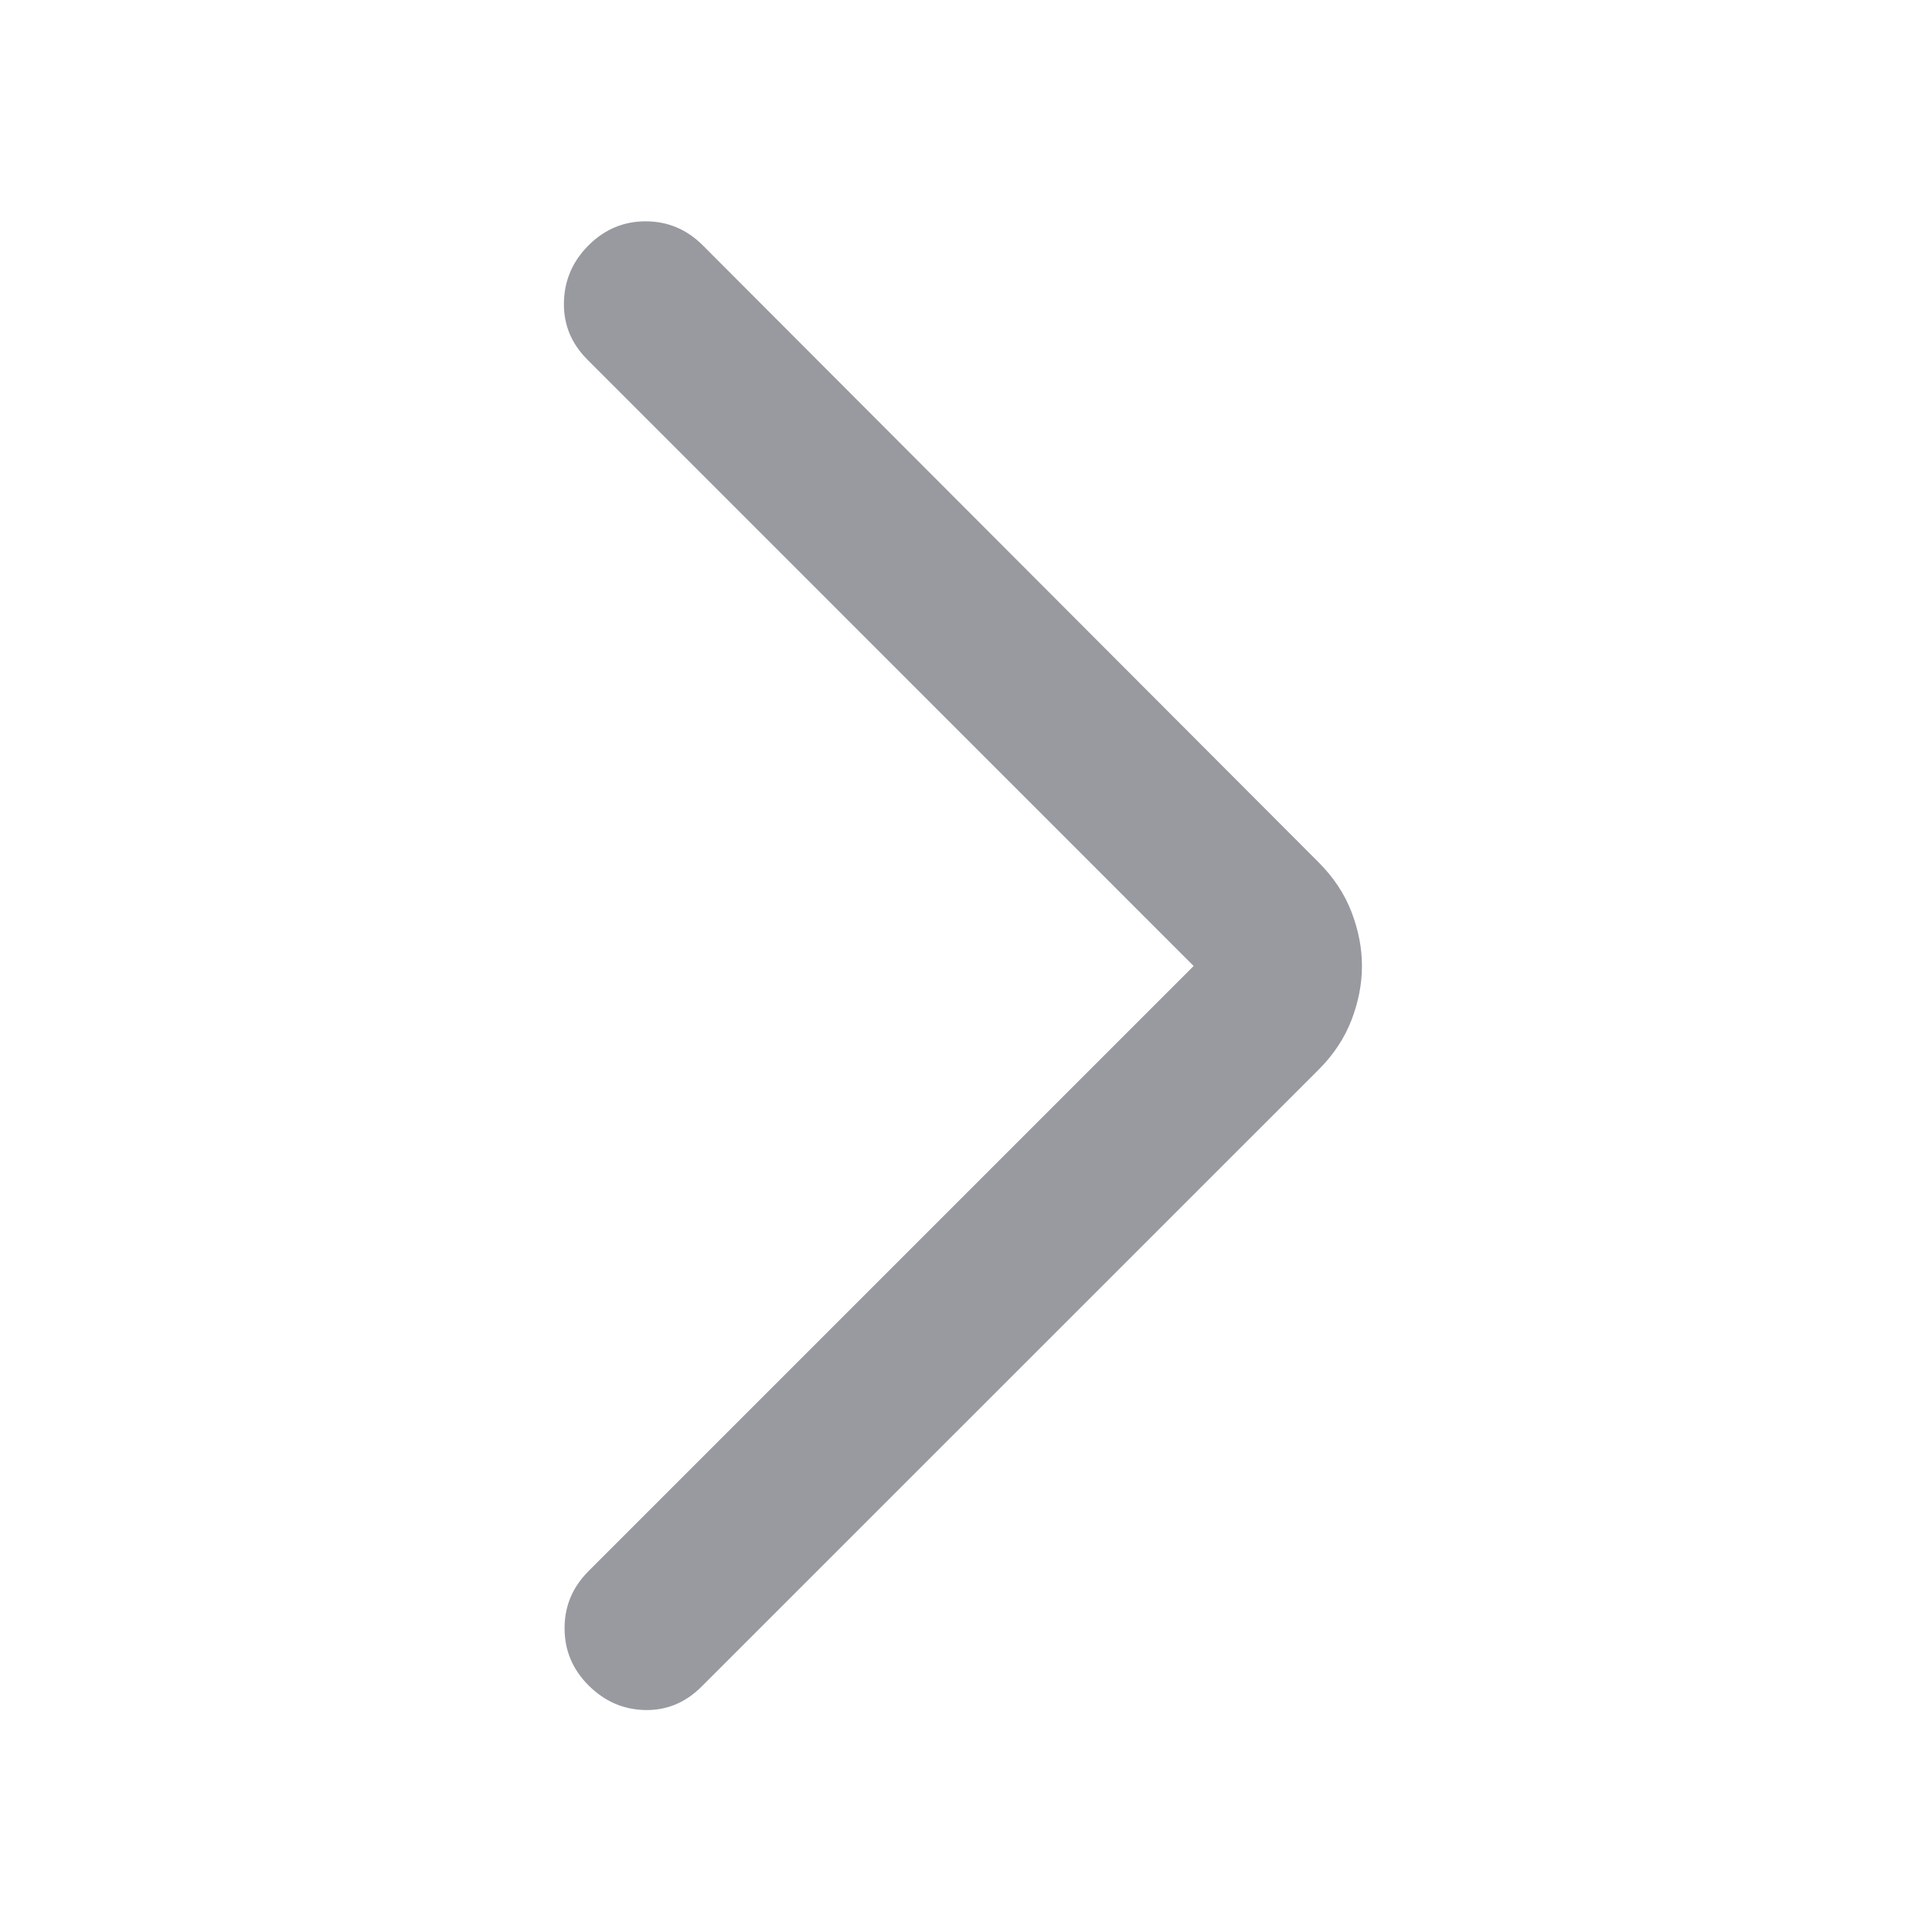
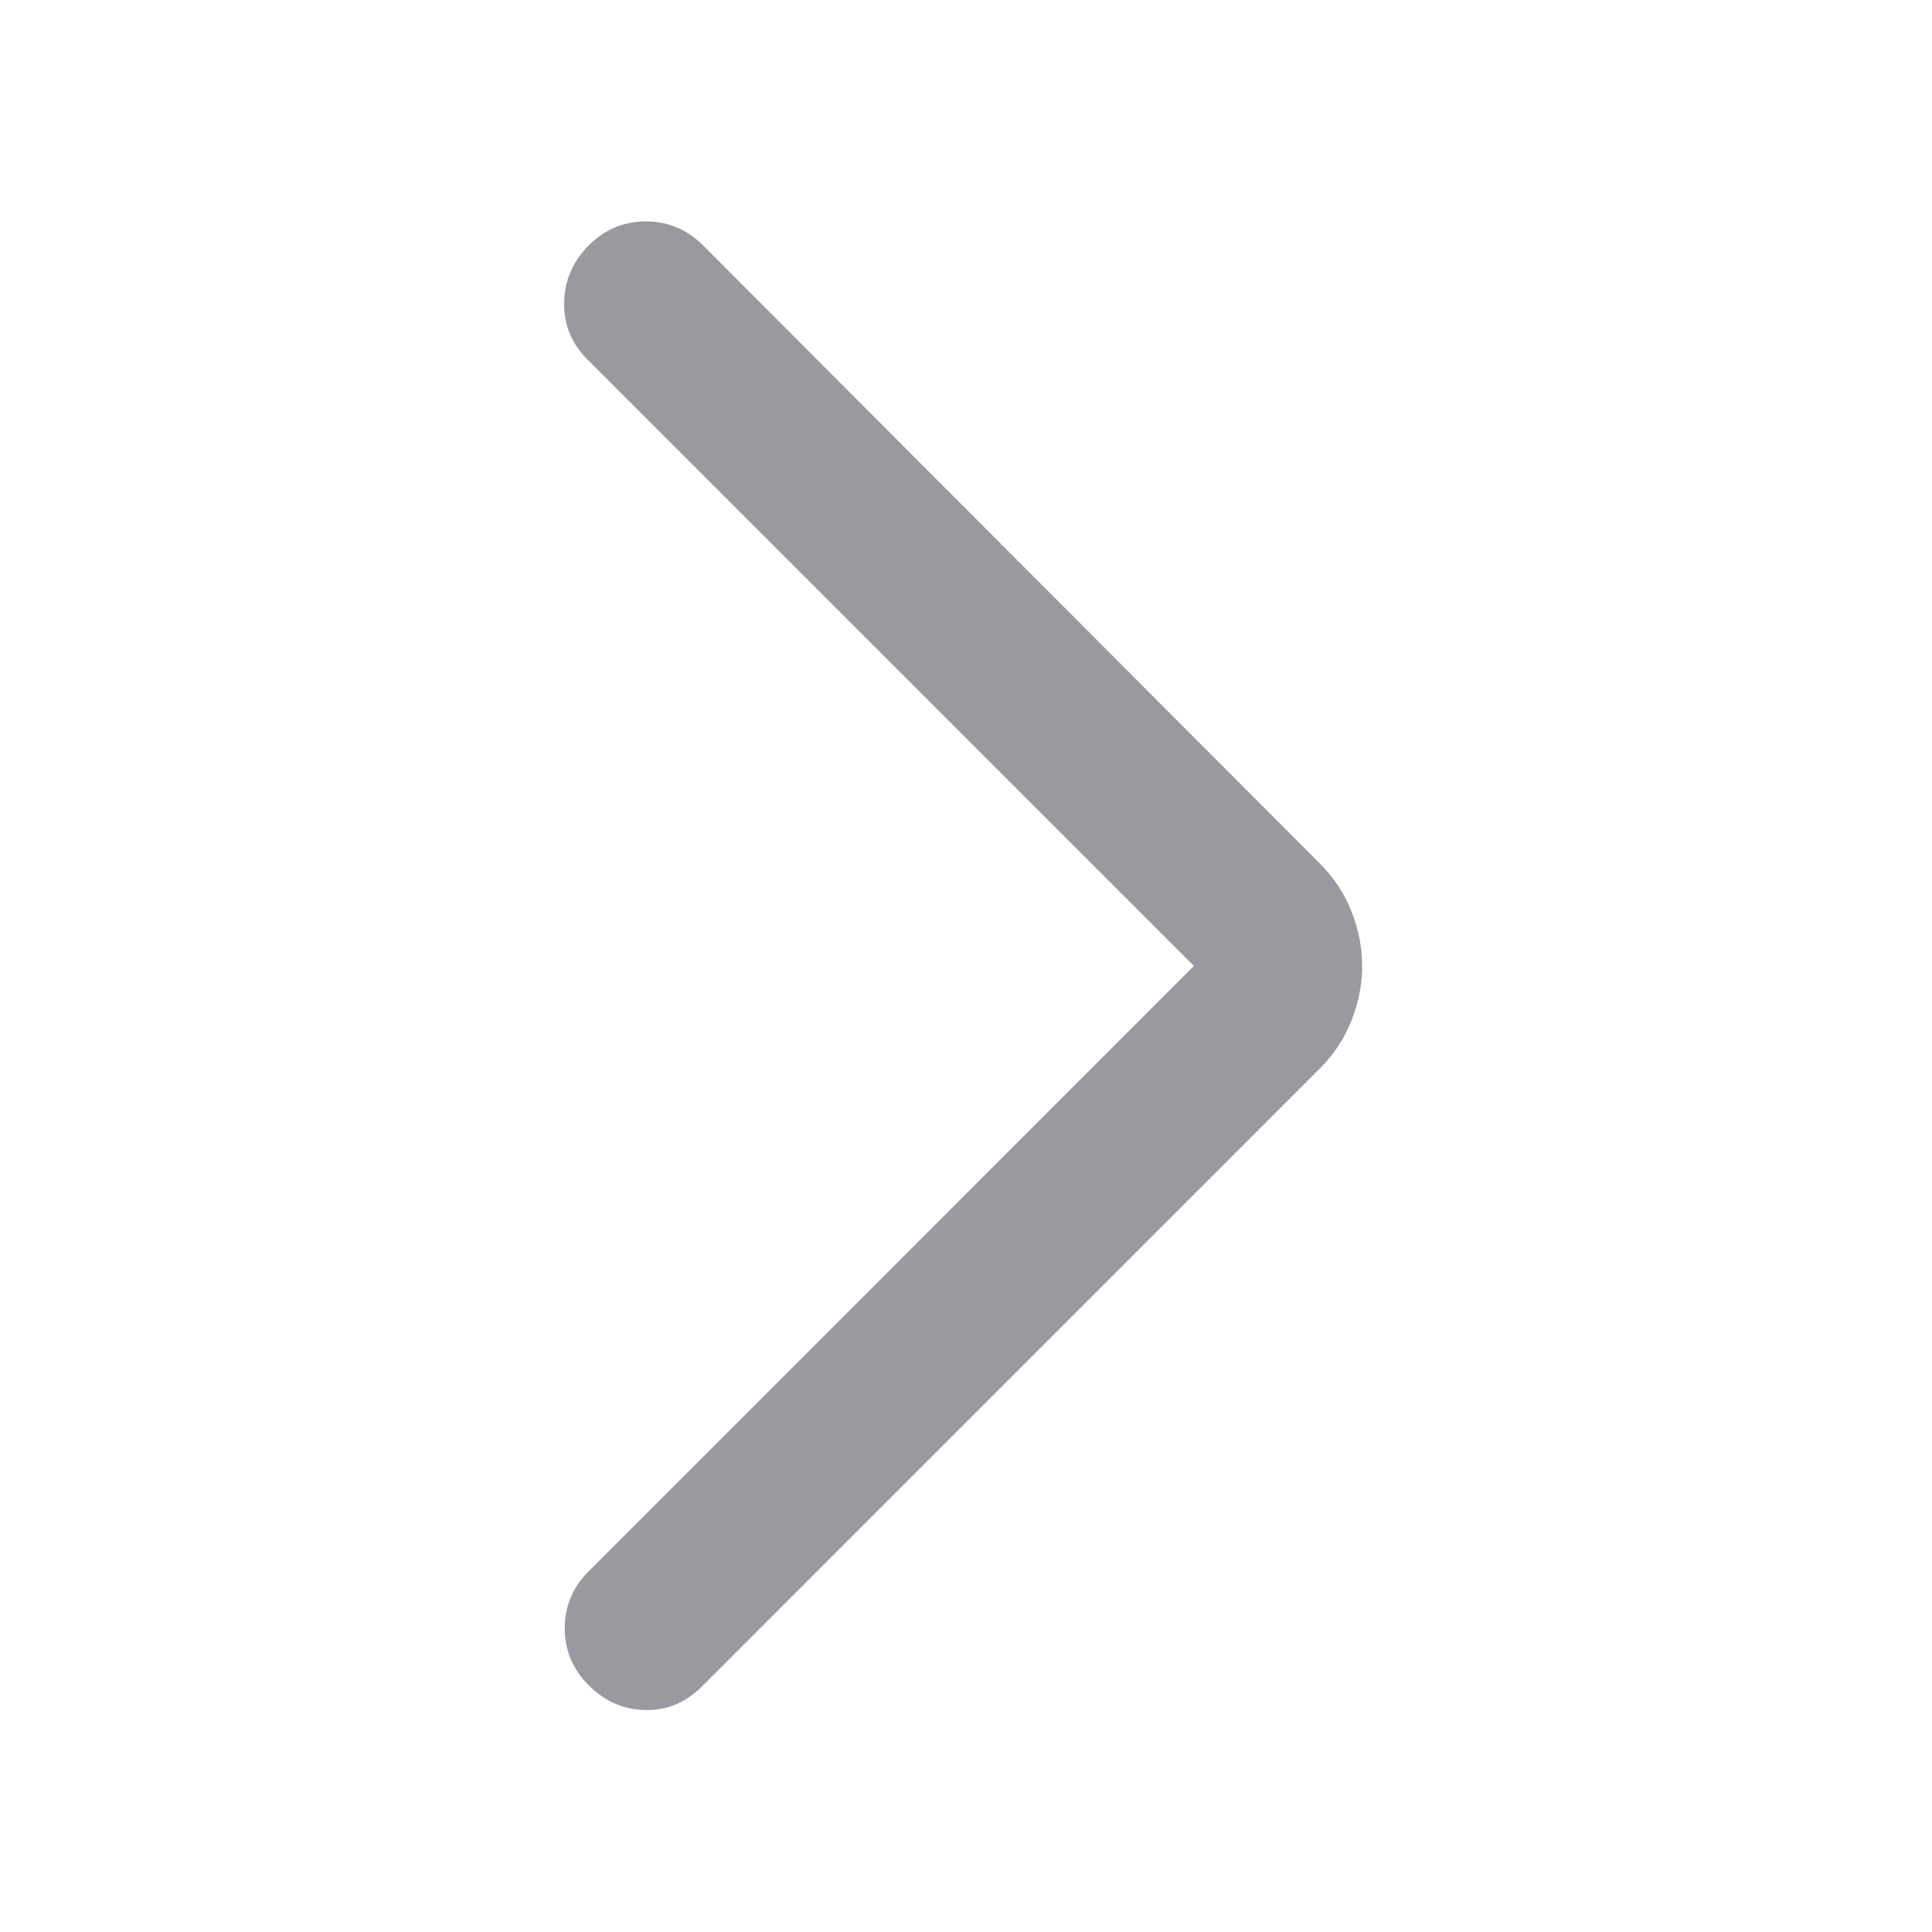
- <svg xmlns="http://www.w3.org/2000/svg" width="18" height="18" viewBox="0 0 18 18" fill="none">
-   <mask id="mask0_3391_32845" style="mask-type:alpha" maskUnits="userSpaceOnUse" x="0" y="0" width="18" height="18">
-     <rect width="18" height="18" fill="#D9D9D9" />
+ <svg xmlns="http://www.w3.org/2000/svg" width="20" height="20" viewBox="0 0 20 20" fill="none">
+   <mask id="mask0_5172_1815" style="mask-type:alpha" maskUnits="userSpaceOnUse" x="0" y="0" width="20" height="20">
+     <rect width="20" height="20" fill="#D9D9D9" />
  </mask>
-   <g mask="url(#mask0_3391_32845)">
-     <path d="M11.121 9L5.472 3.35C5.323 3.201 5.25 3.024 5.254 2.818C5.258 2.613 5.334 2.435 5.483 2.286C5.632 2.137 5.81 2.062 6.015 2.062C6.221 2.062 6.399 2.137 6.548 2.286L12.29 8.039C12.425 8.175 12.526 8.327 12.591 8.495C12.656 8.664 12.689 8.832 12.689 9C12.689 9.168 12.656 9.336 12.591 9.505C12.526 9.673 12.425 9.825 12.29 9.961L6.536 15.714C6.387 15.863 6.212 15.936 6.01 15.932C5.808 15.928 5.632 15.851 5.483 15.702C5.334 15.553 5.26 15.376 5.26 15.17C5.26 14.964 5.334 14.787 5.483 14.638L11.121 9Z" fill="#989AA0" />
+   <g mask="url(#mask0_5172_1815)">
+     <path d="M12.359 10L6.082 3.723C5.916 3.557 5.836 3.36 5.84 3.132C5.844 2.903 5.929 2.706 6.095 2.54C6.26 2.375 6.457 2.292 6.686 2.292C6.915 2.292 7.112 2.375 7.278 2.54L13.657 8.933C13.808 9.083 13.919 9.252 13.992 9.439C14.065 9.626 14.101 9.813 14.101 10C14.101 10.187 14.065 10.374 13.992 10.561C13.919 10.748 13.808 10.917 13.657 11.067L7.265 17.46C7.099 17.626 6.904 17.706 6.68 17.702C6.455 17.698 6.26 17.613 6.095 17.447C5.929 17.282 5.846 17.084 5.846 16.856C5.846 16.627 5.929 16.43 6.095 16.265L12.359 10Z" fill="#989AA0" />
  </g>
</svg>
